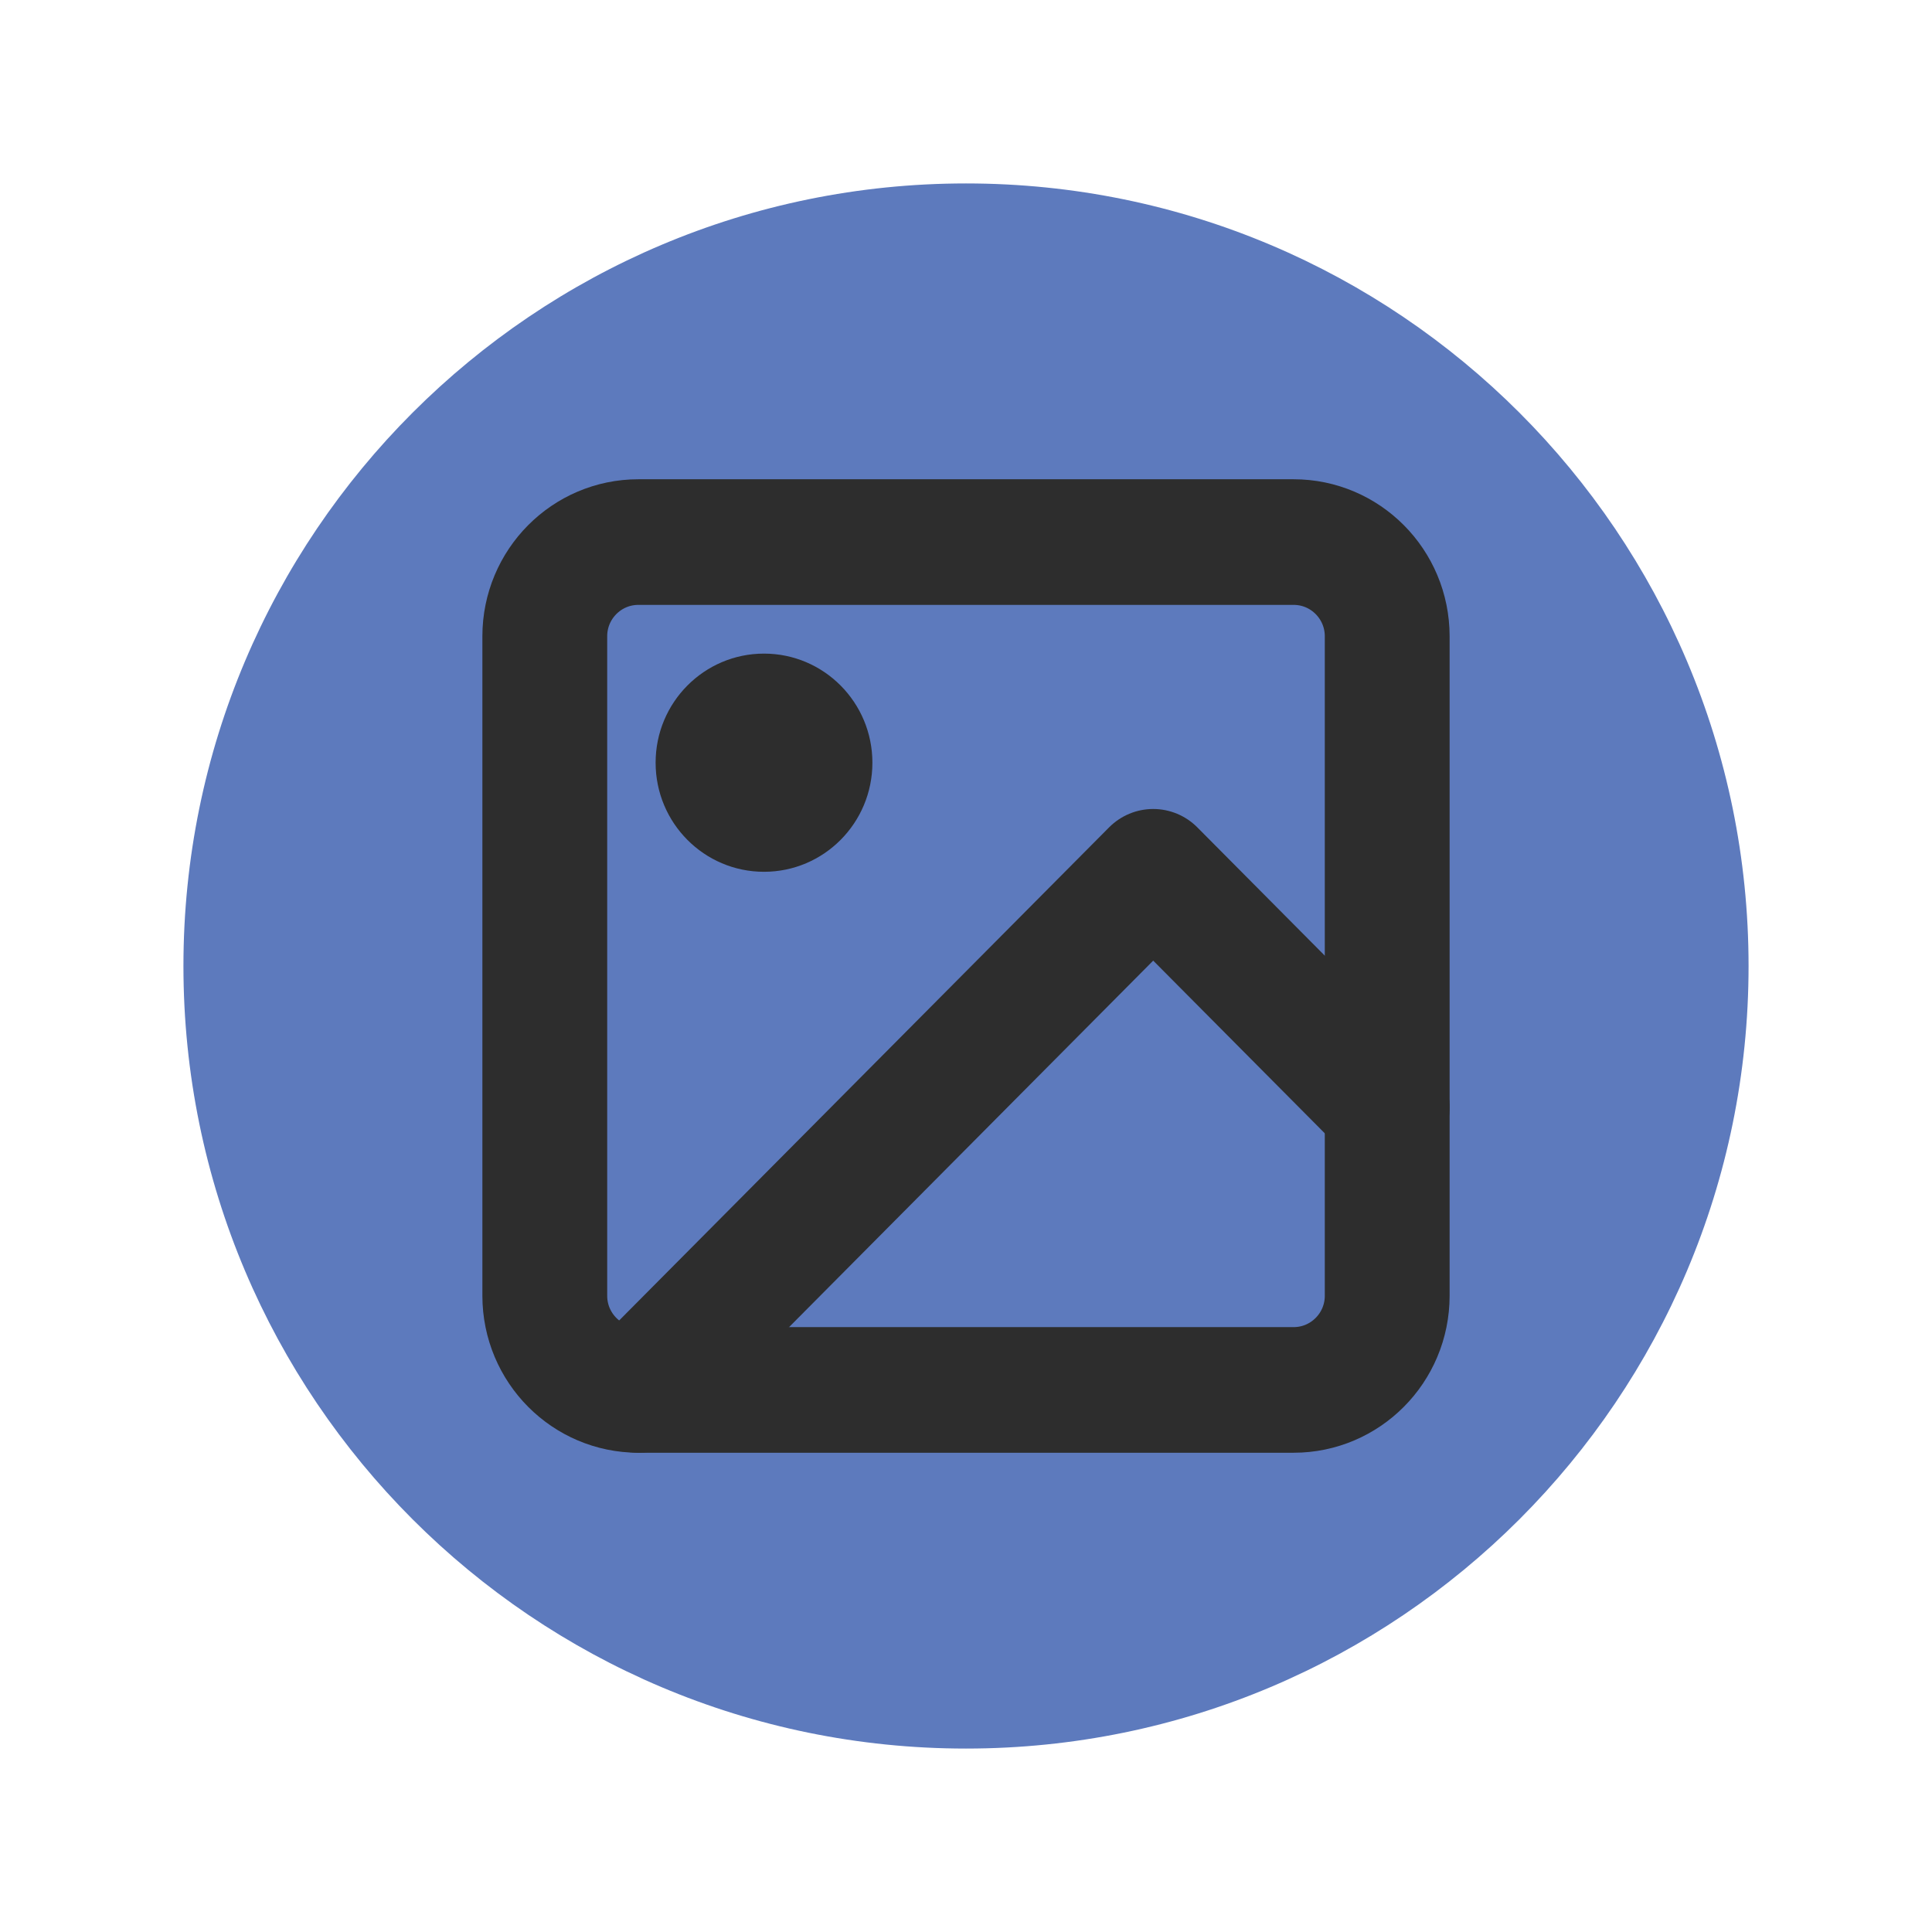
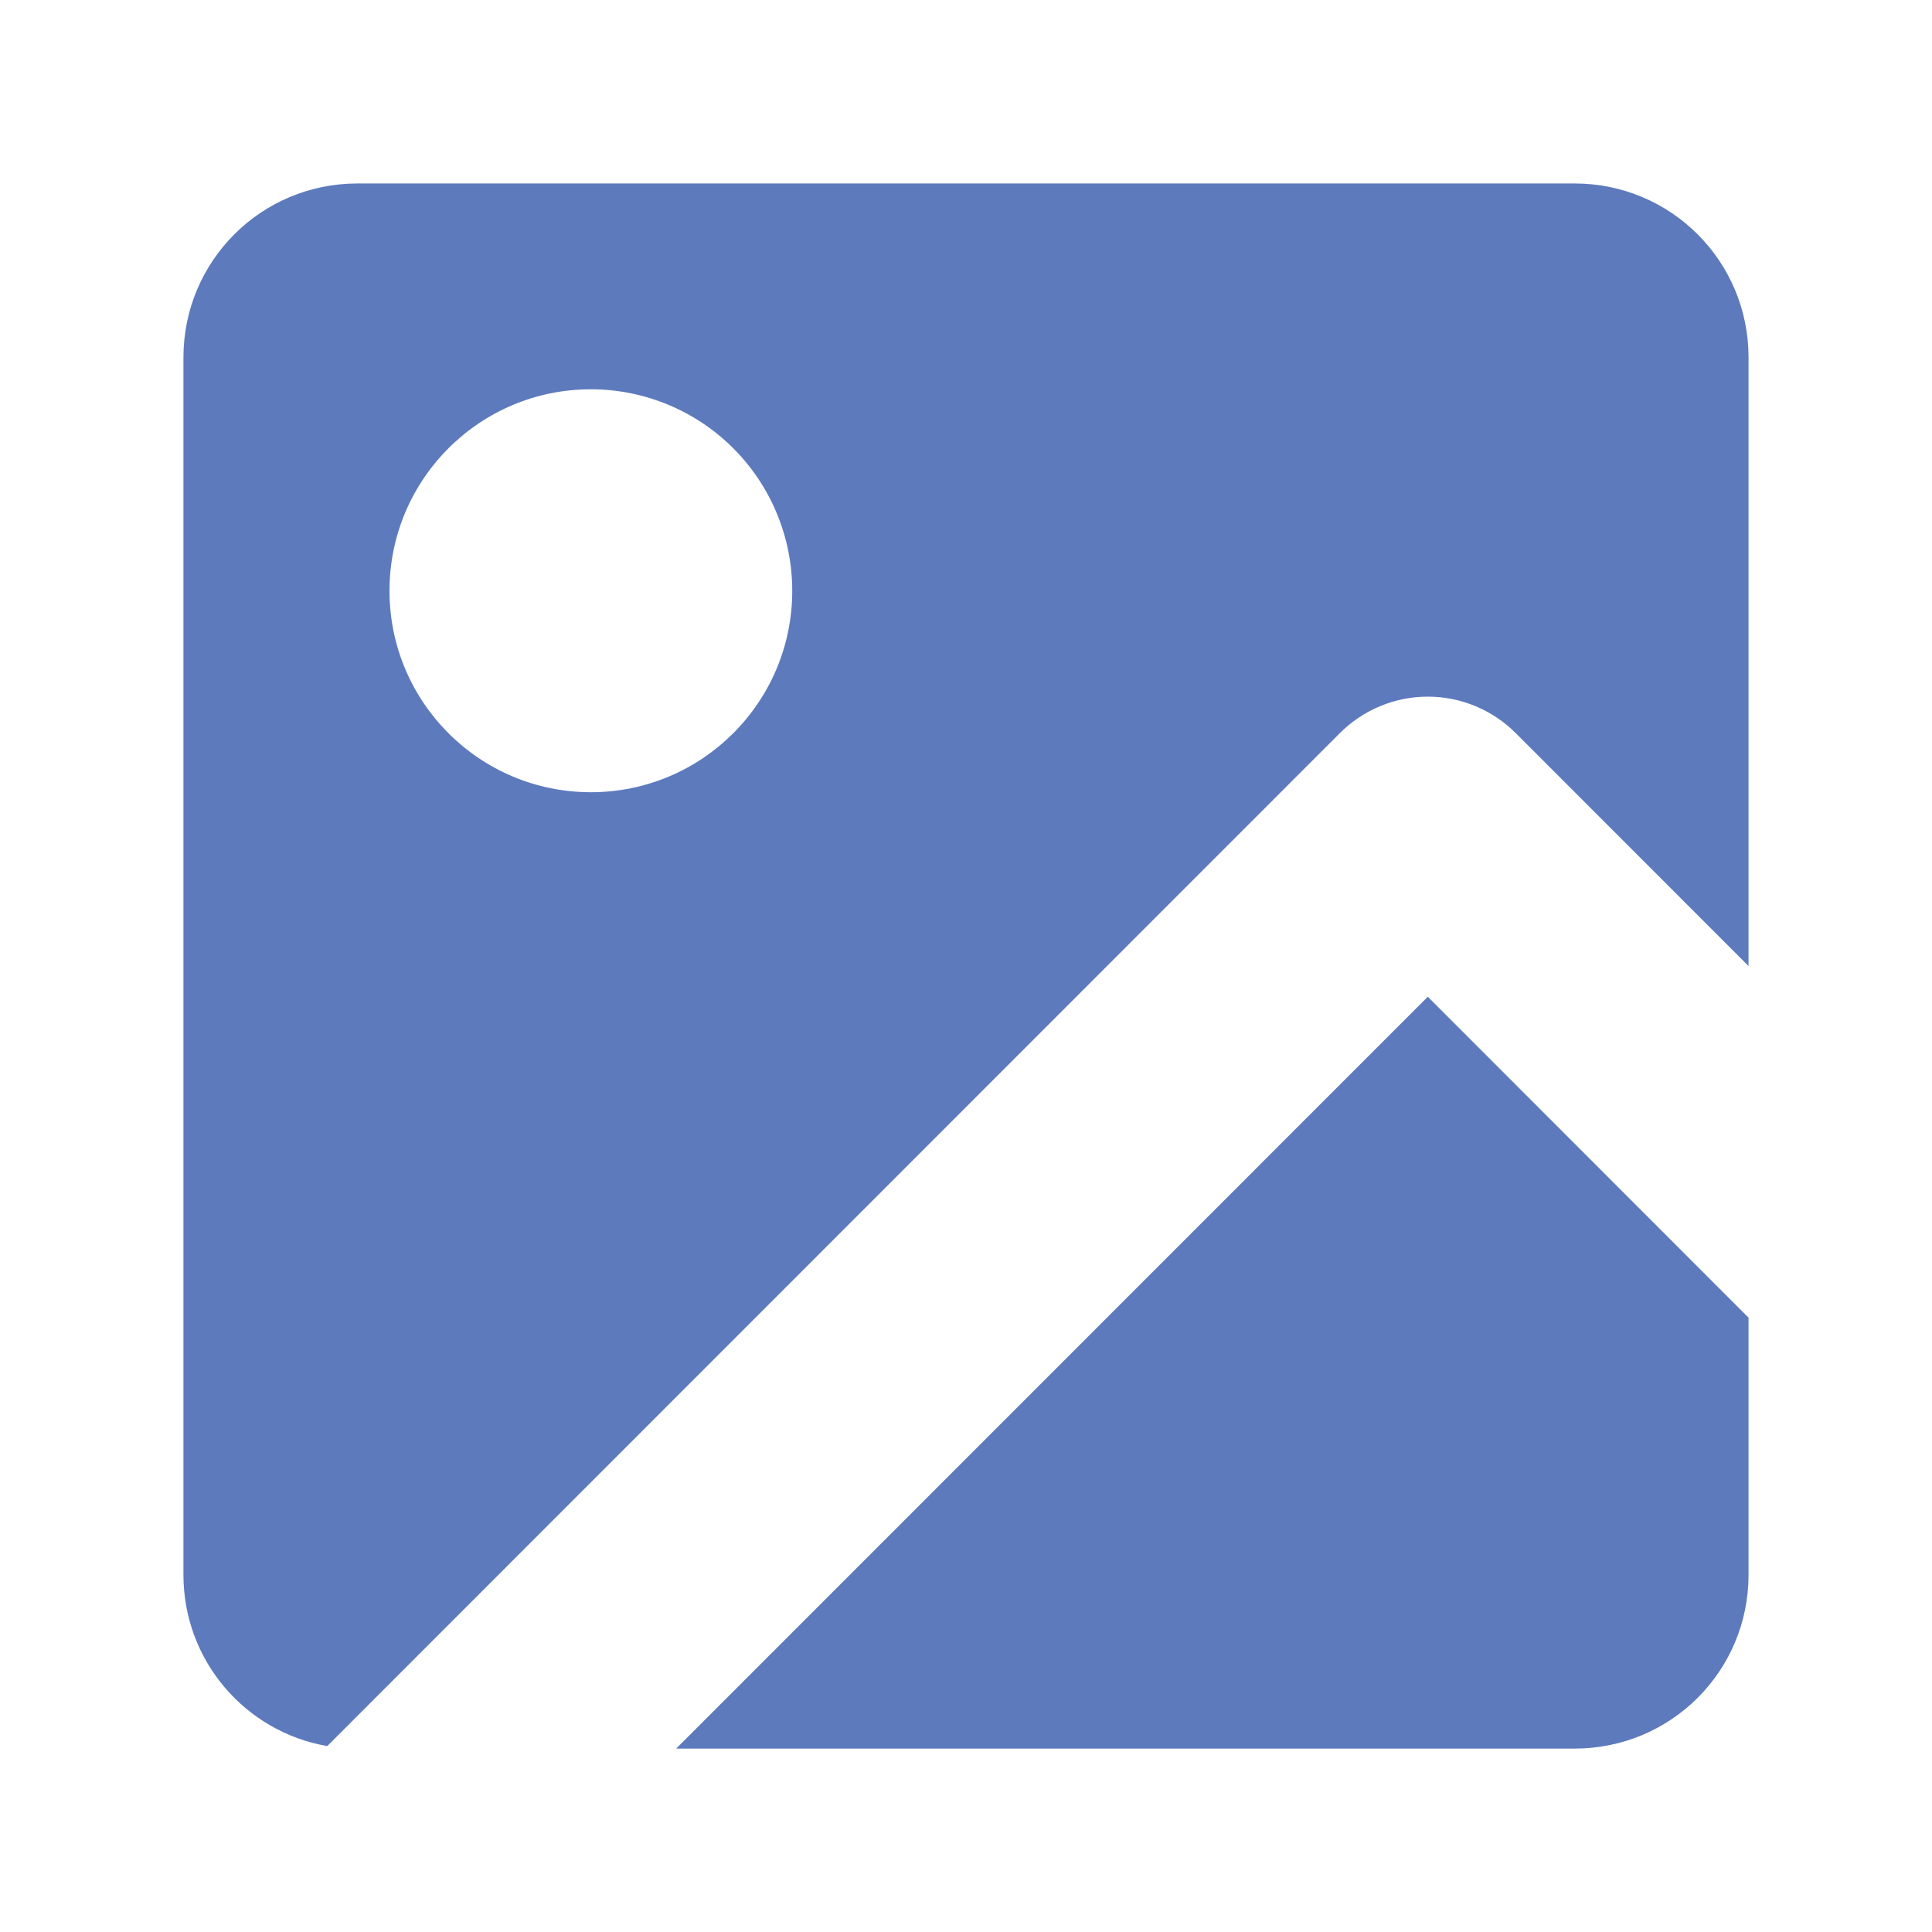
<svg xmlns="http://www.w3.org/2000/svg" viewBox="8.07 8.07 30.86 30.86" version="1.1" xml:space="preserve">
-   <path fill="#5d7abd" d="M 36 23.5 C 36 30.404 30.404 36 23.5 36 C 16.596 36 11 30.404 11 23.5 C 11 16.596 16.596 11 23.5 11 C 30.404 11 36 16.596 36 23.5 Z" />
-   <g style="fill:none;stroke:currentColor;stroke-width:2;stroke-linecap:round;stroke-linejoin:round" transform="matrix(0.747554,0,0,0.7523838,14.52935,14.47139)">
-     <rect x="3" y="3" width="18" height="18" rx="2" ry="2" style="stroke:#2d2d2d;stroke-opacity:1;fill:none;stroke-width:2.667;stroke-dasharray:none" />
-     <circle cx="7.684" cy="7.684" r="2.316" style="fill:#2d2d2d;fill-opacity:1;stroke:none;stroke-width:3.088;stroke-dasharray:none;stroke-opacity:1" />
-     <polyline points="21 15 16 10 5 21" style="stroke:#2d2d2d;stroke-opacity:1;fill:none;stroke-width:2.667;stroke-dasharray:none" />
+   <g style="fill:#5d7abd;fill-opacity:1;stroke:currentColor;stroke-width:2;stroke-linecap:round;stroke-linejoin:round" transform="matrix(1.38878,0,0,1.388883,6.835226,6.833986)">
+     <path style="stroke:none;stroke-width:2.667" d="m 5,3 c -1.108,0 -2.001,0.893 -2.001,2.001 V 19.001 c 0,0.989 0.713,1.807 1.654,1.97 L 16.3,9.321 a 1.429,1.429 0 0 1 2.022,0 l 2.678,2.679 V 5.001 c 0,-1.108 -0.893,-2.001 -2.001,-2.001 z M 7.683,5.367 A 2.316,2.316 0 0 1 10.001,7.685 2.316,2.316 0 0 1 7.683,10.001 2.316,2.316 0 0 1 5.369,7.685 2.316,2.316 0 0 1 7.683,5.367 Z M 17.311,12.353 8.666,21 H 18.999 c 1.108,0 2.001,-0.891 2.001,-1.999 v -2.957 z" />
+     <g style="opacity:1">
+       <path style="baseline-shift:baseline;display:inline;overflow:visible;vector-effect:none;stroke:none;stroke-linecap:butt;stroke-linejoin:miter;enable-background:accumulate;stop-color:#000000;stop-opacity:1" d="M 21,15 16,10" />
+     </g>
  </g>
</svg>
